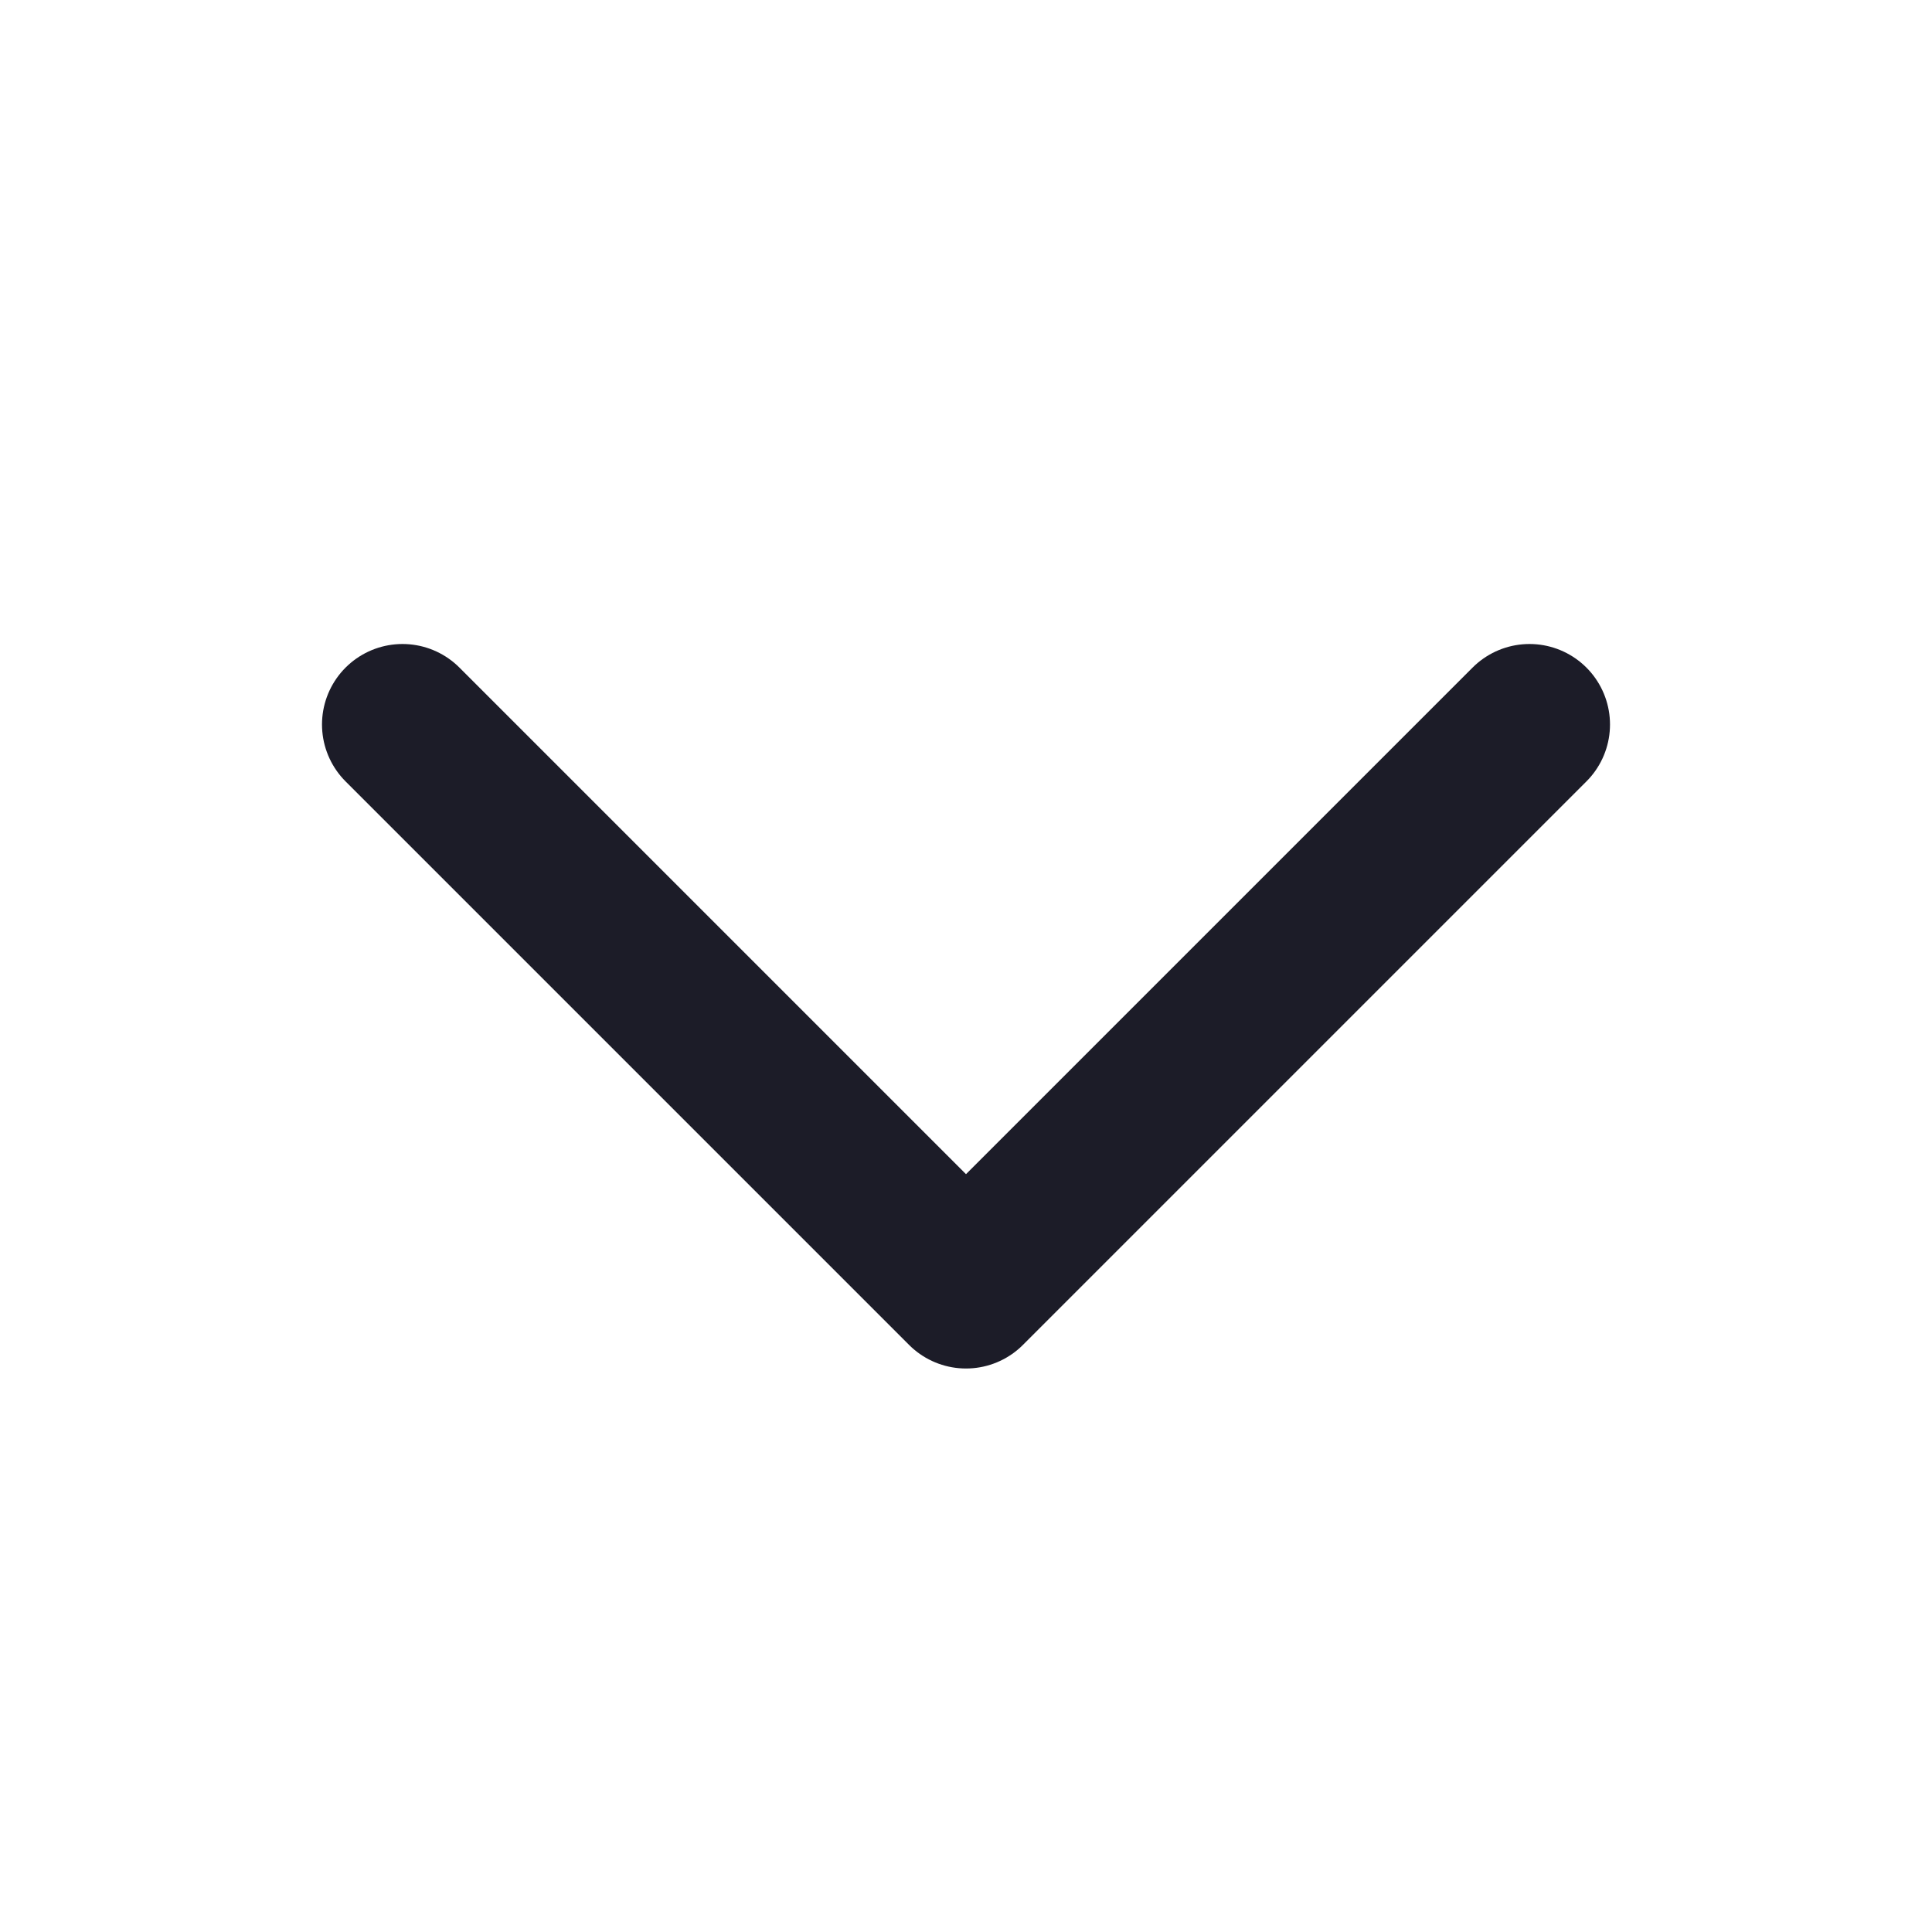
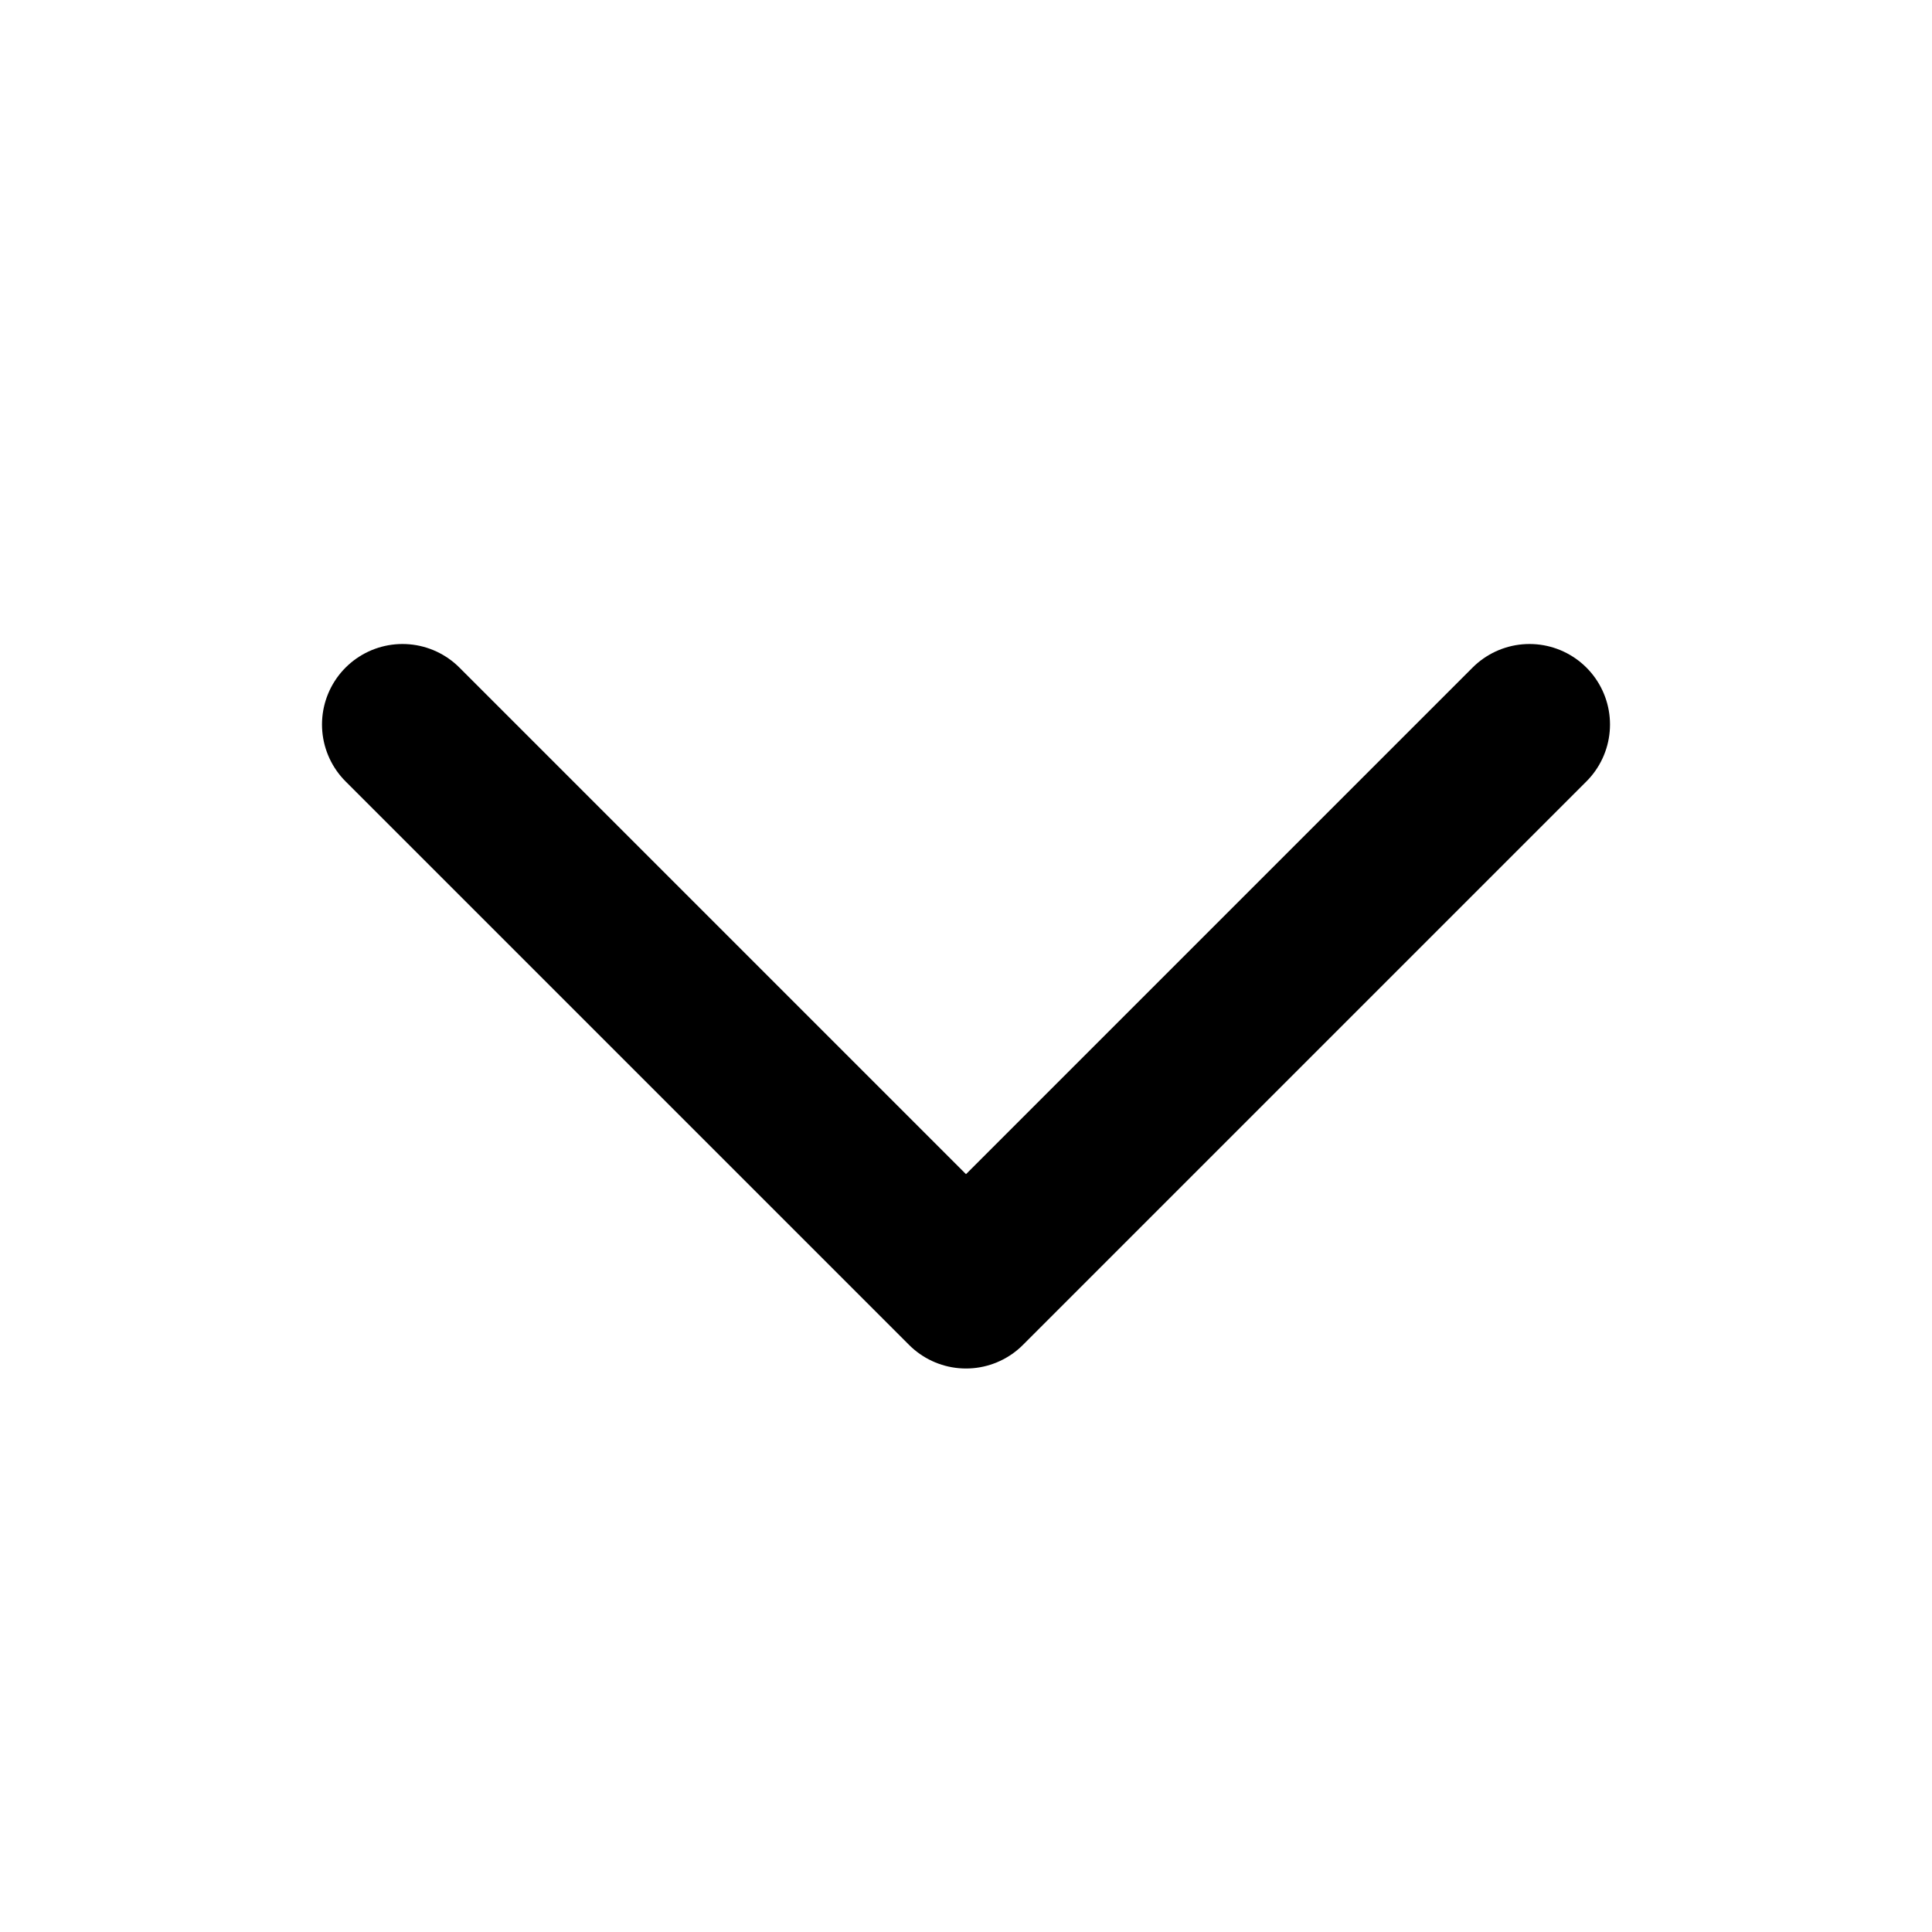
<svg xmlns="http://www.w3.org/2000/svg" width="24" height="24" viewBox="0 0 24 24" fill="none">
-   <path d="M19 9L12 16L5 9" stroke="#1C1C28" stroke-width="2" stroke-linecap="round" stroke-linejoin="round" />
+   <path d="M19 9L12 16L5 9" stroke="currentColor" stroke-width="2" stroke-linecap="round" stroke-linejoin="round" />
</svg>
